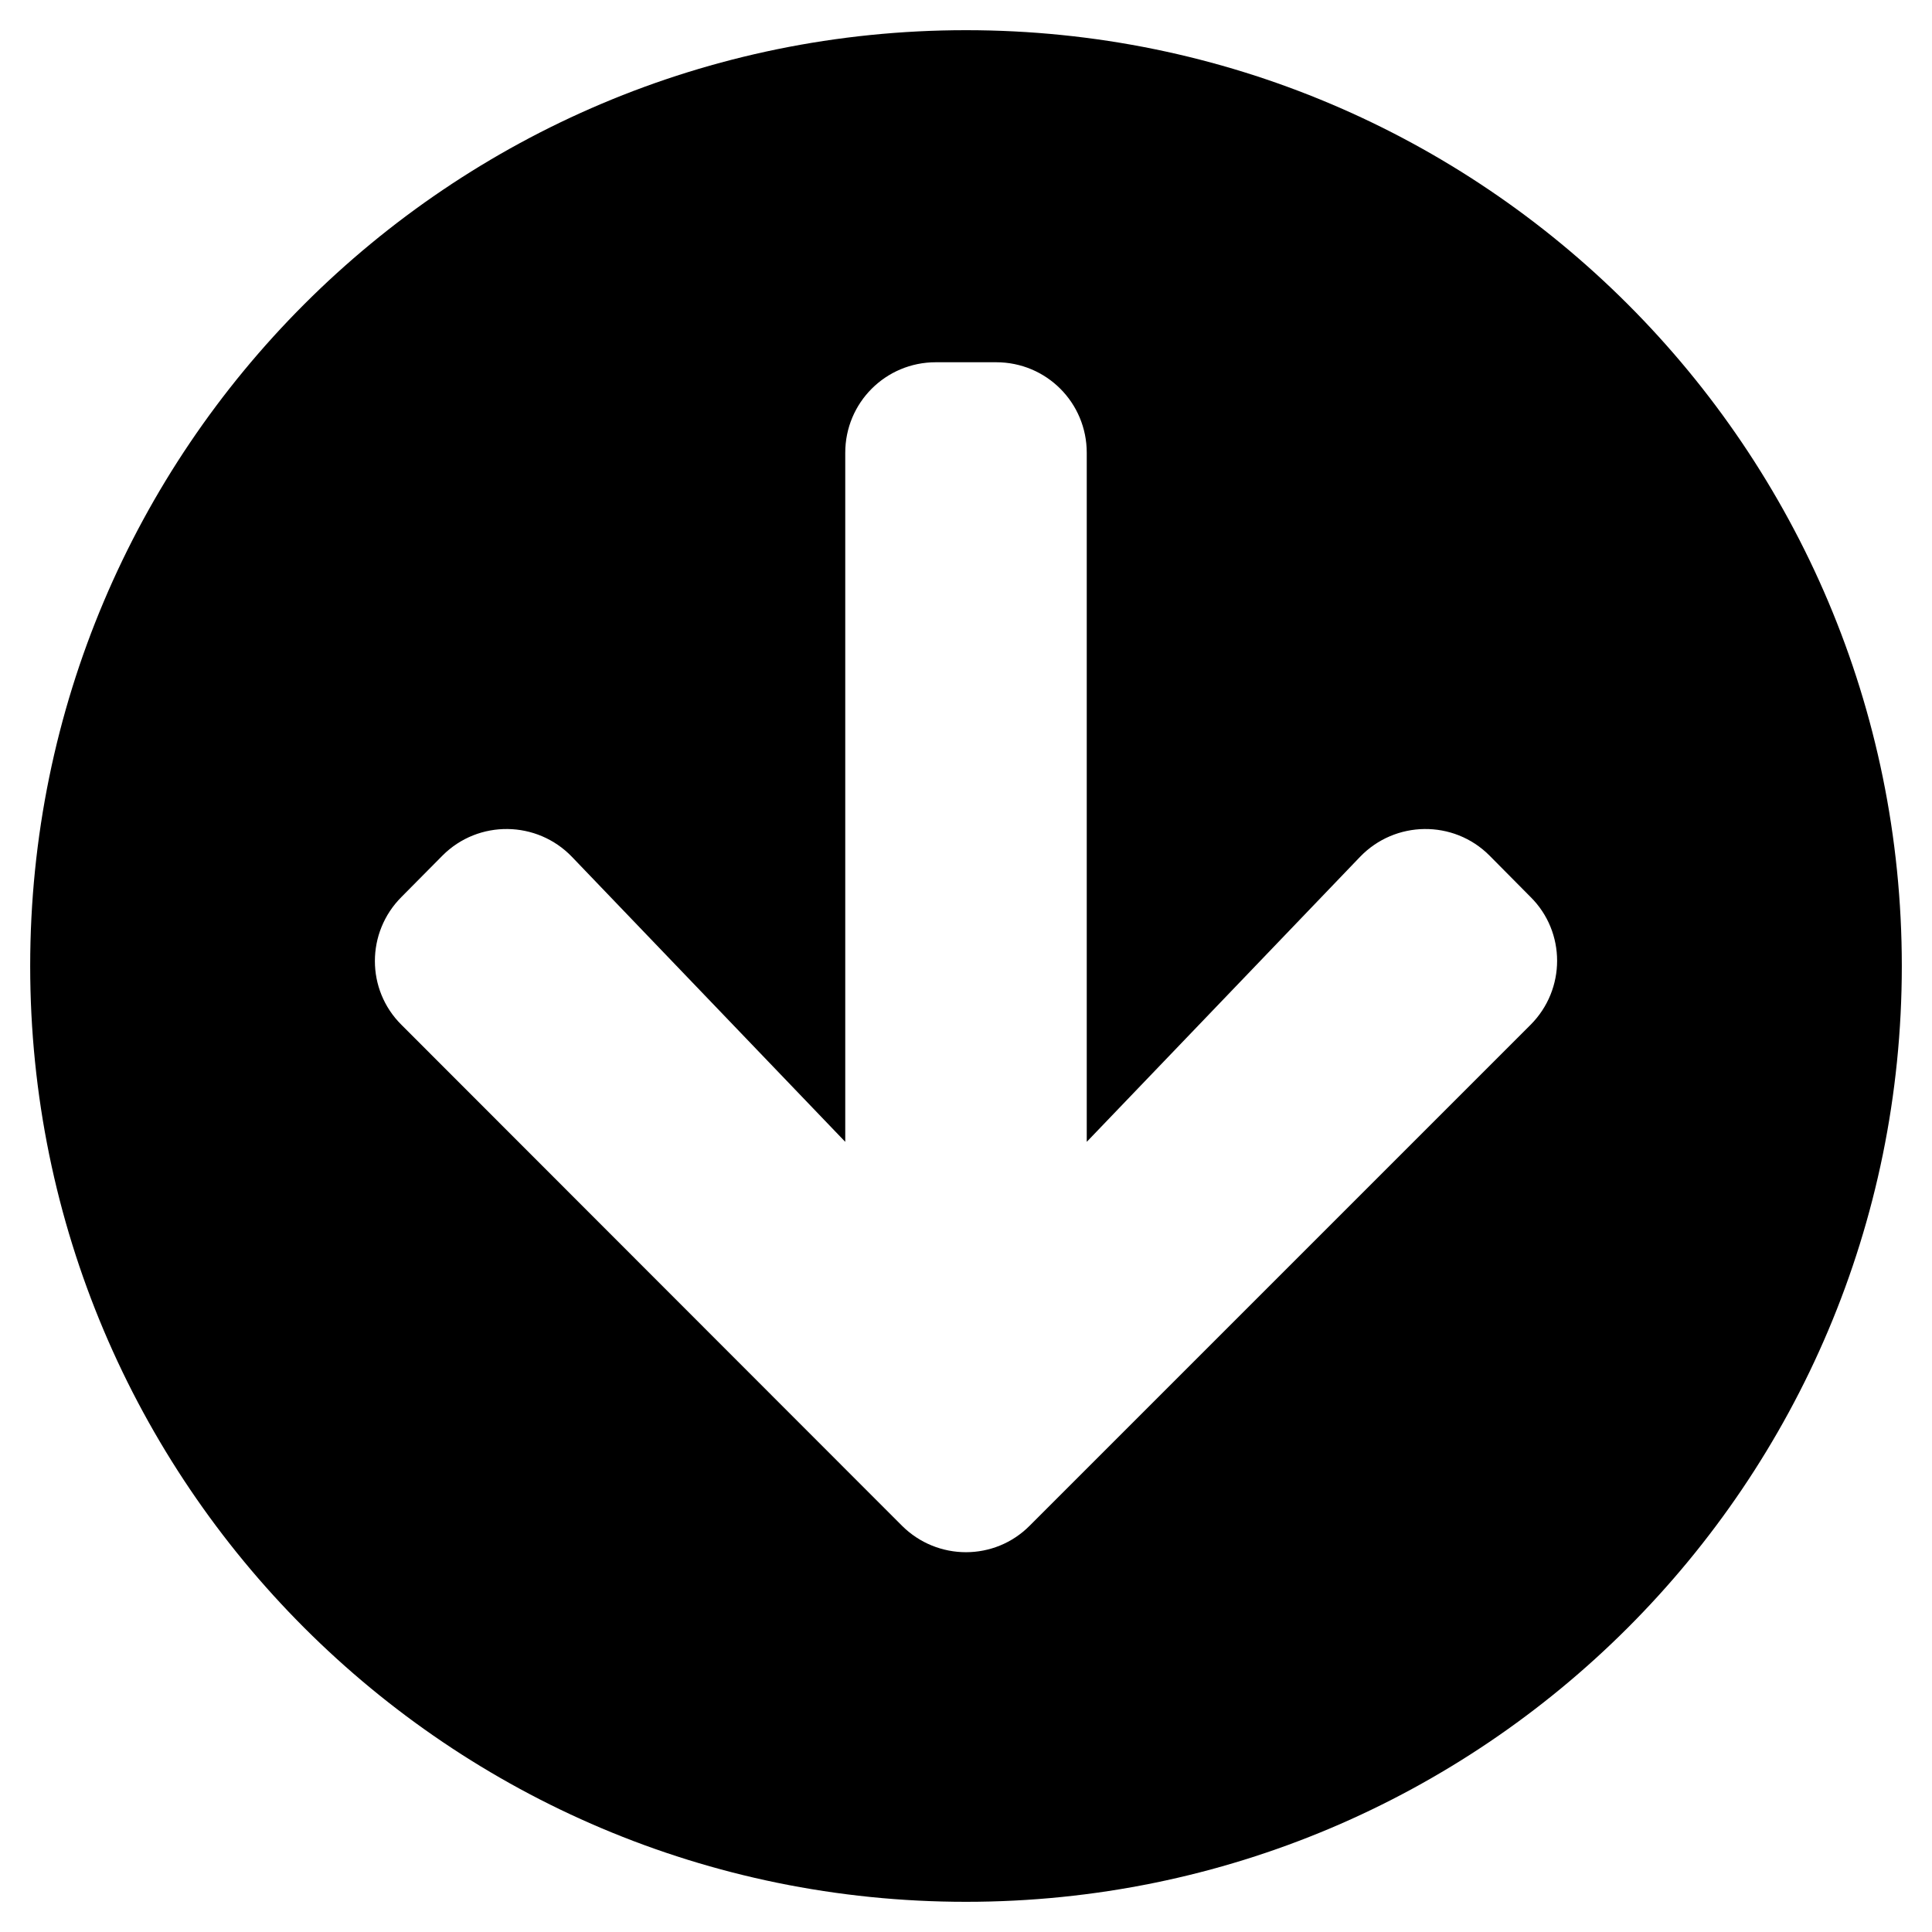
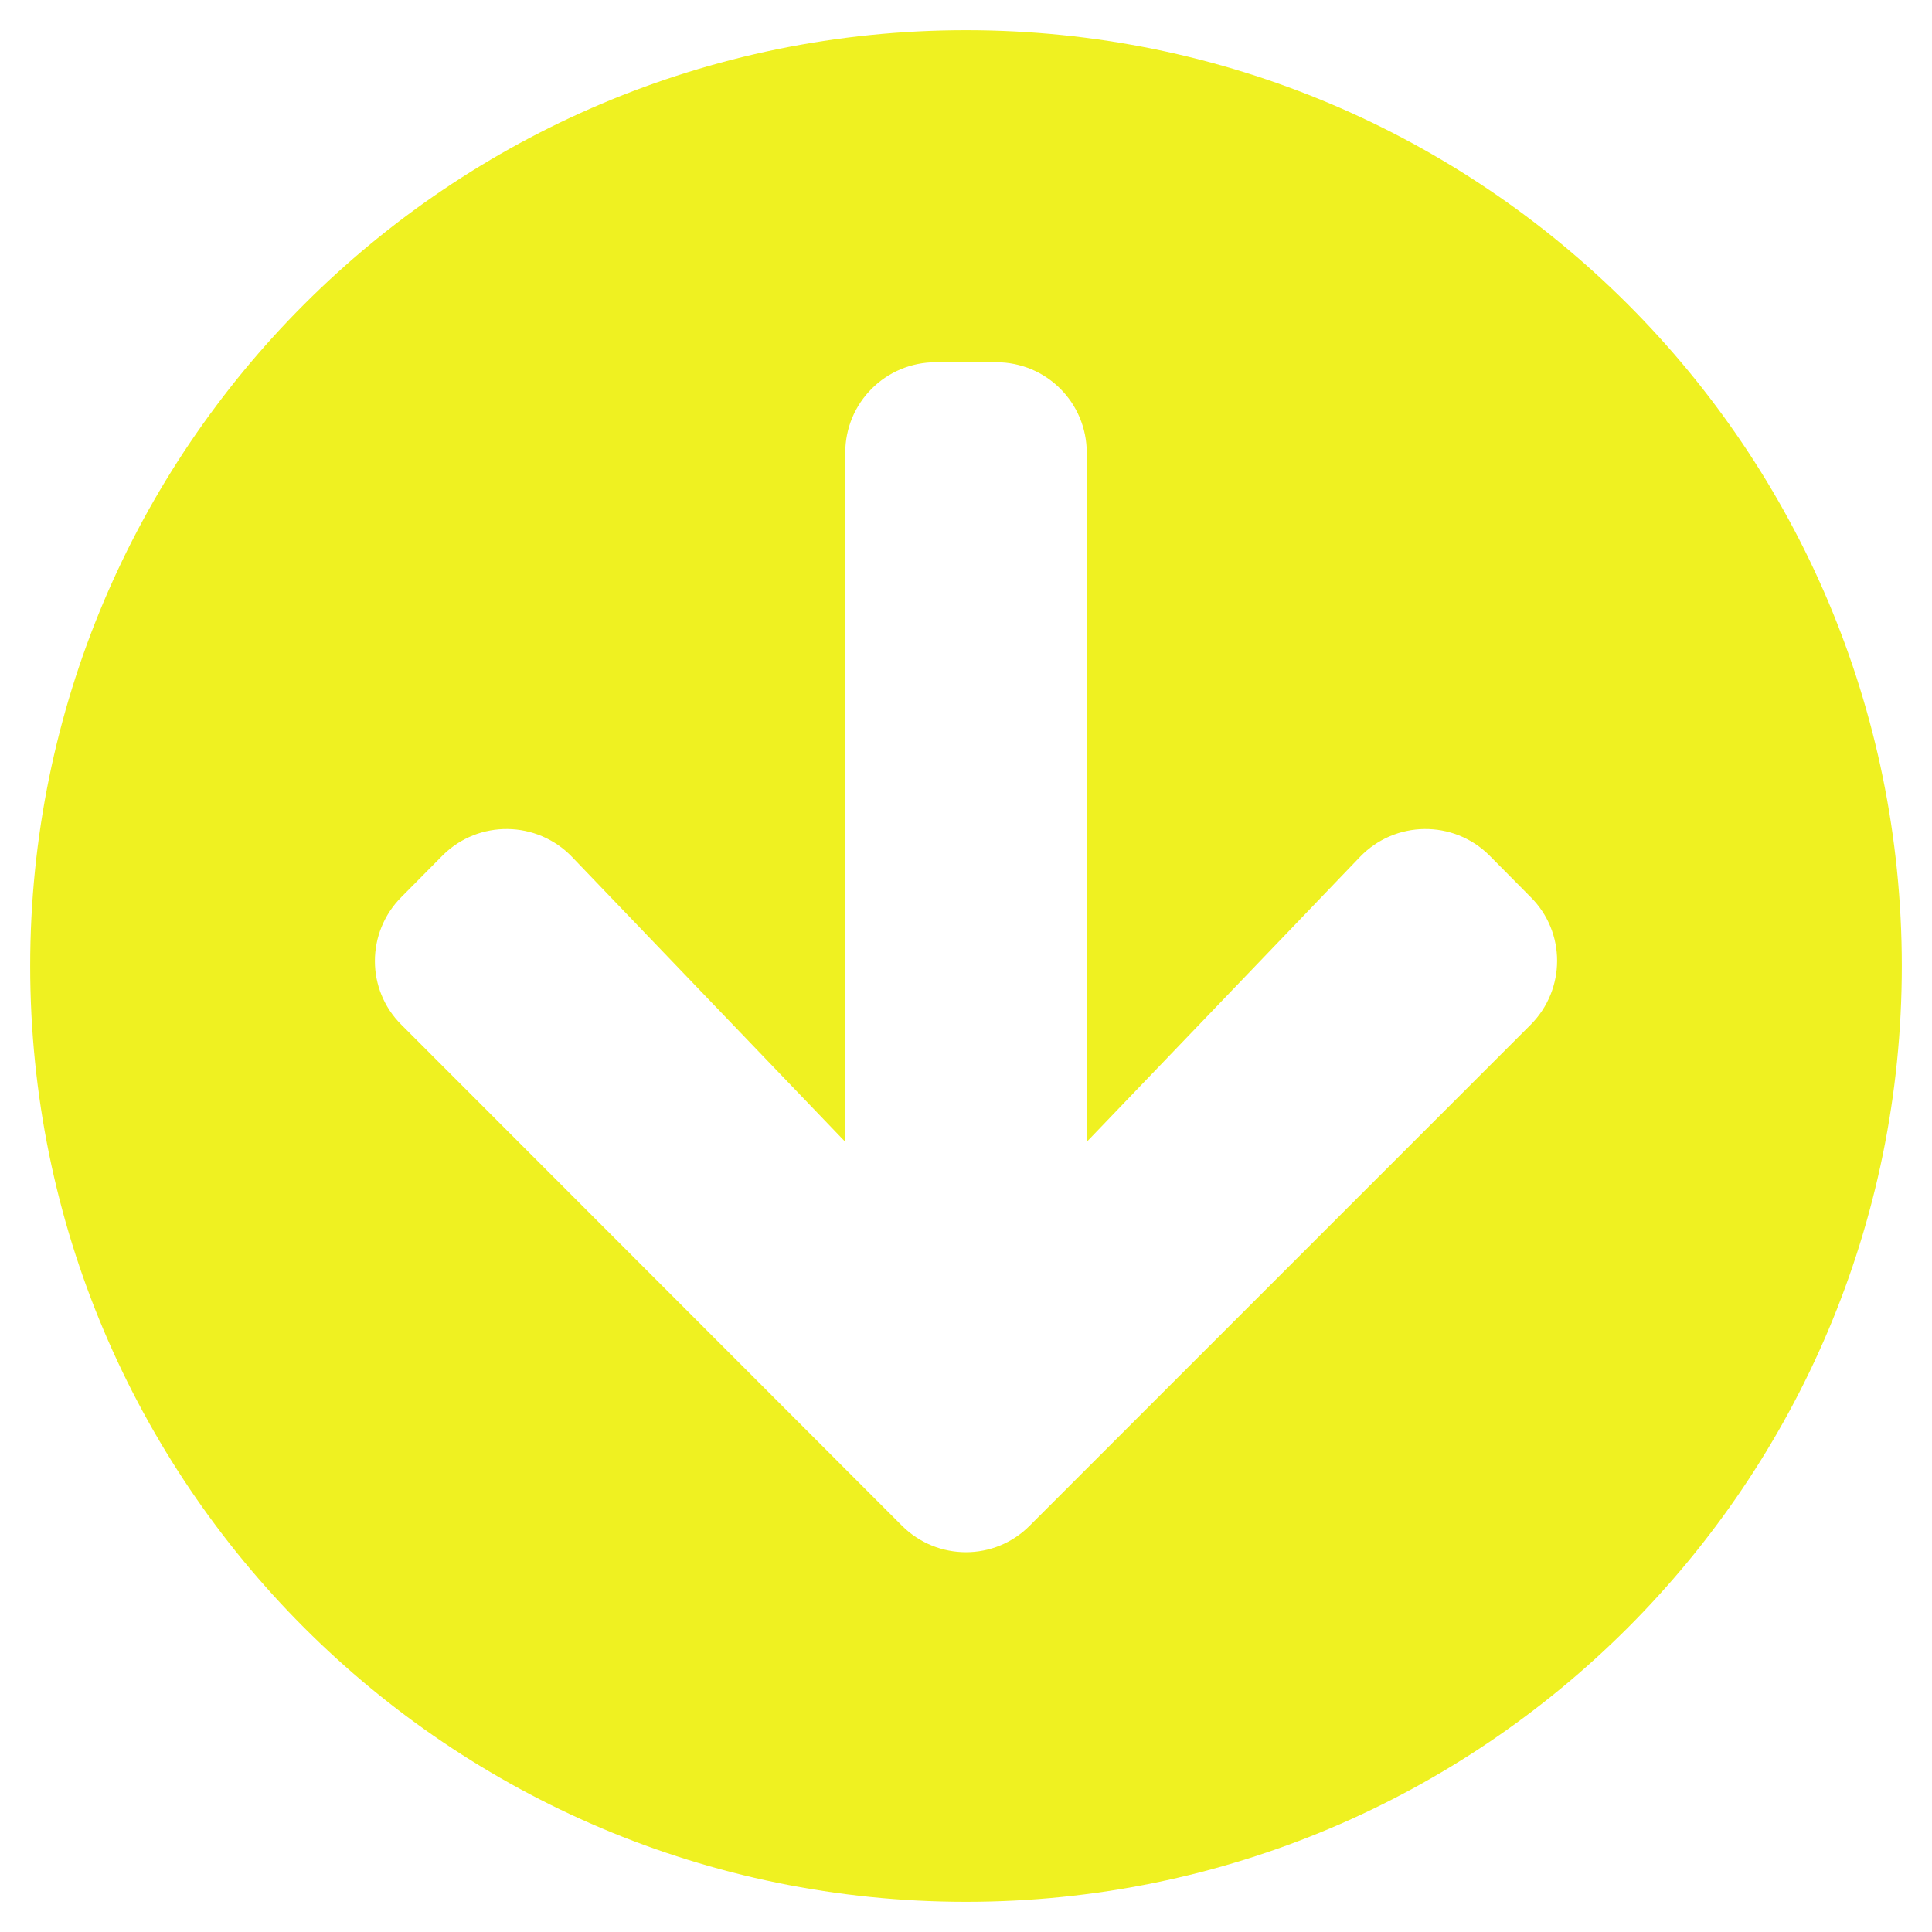
<svg xmlns="http://www.w3.org/2000/svg" aria-hidden="true" focusable="false" data-prefix="fas" data-icon="arrow-circle-down" class="svg-inline--fa fa-arrow-circle-down fa-w-16" role="img" viewBox="0 0 512 512">
-   <path fill="currentColor" d="M504 256c0 137-111 248-248 248S8 393 8 256 119 8 256 8s248 111 248 248zm-143.6-28.9L288 302.6V120c0-13.3-10.7-24-24-24h-16c-13.3 0-24 10.7-24 24v182.6l-72.4-75.5c-9.3-9.7-24.8-9.9-34.3-.4l-10.9 11c-9.4 9.4-9.4 24.6 0 33.9L239 404.3c9.4 9.4 24.6 9.4 33.9 0l132.7-132.7c9.4-9.4 9.4-24.6 0-33.9l-10.9-11c-9.5-9.5-25-9.3-34.3.4z" />
+   <path fill="#EFF121" d="M504 256c0 137-111 248-248 248S8 393 8 256 119 8 256 8s248 111 248 248zm-143.6-28.9L288 302.6V120c0-13.3-10.7-24-24-24h-16c-13.3 0-24 10.7-24 24v182.6l-72.4-75.5c-9.3-9.7-24.8-9.9-34.3-.4l-10.9 11c-9.4 9.4-9.4 24.6 0 33.9L239 404.3c9.4 9.4 24.6 9.4 33.9 0l132.7-132.7c9.4-9.4 9.4-24.6 0-33.9l-10.9-11c-9.5-9.5-25-9.3-34.3.4z" />
</svg>
